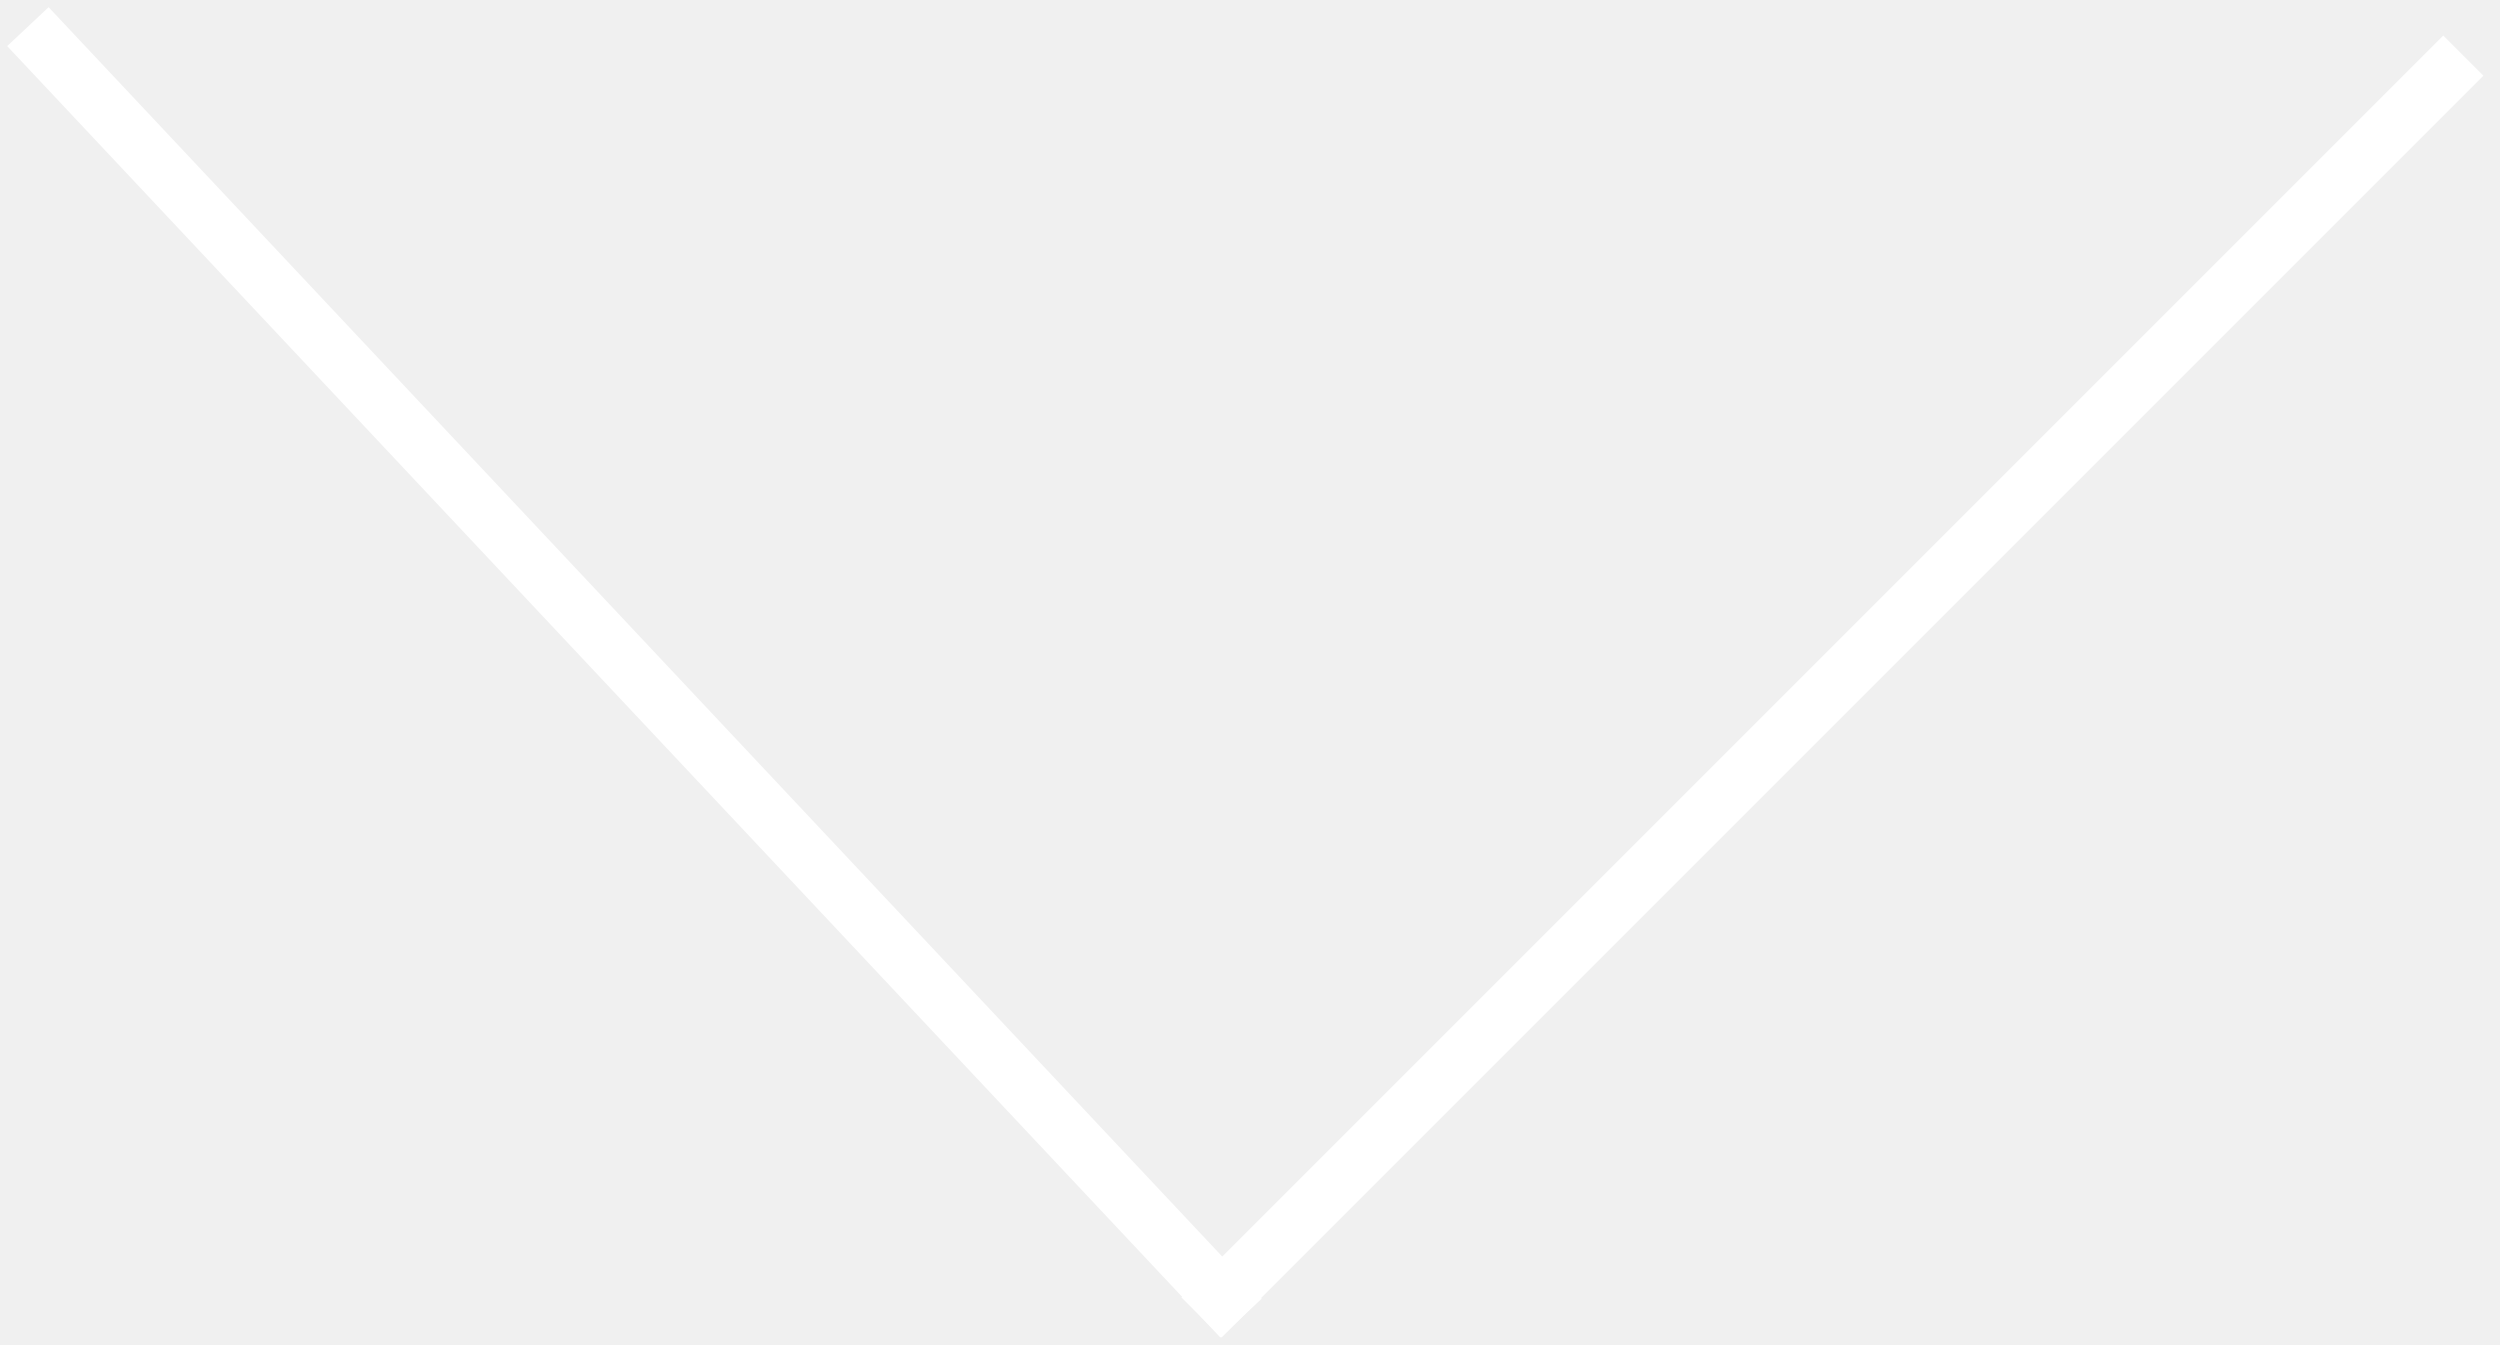
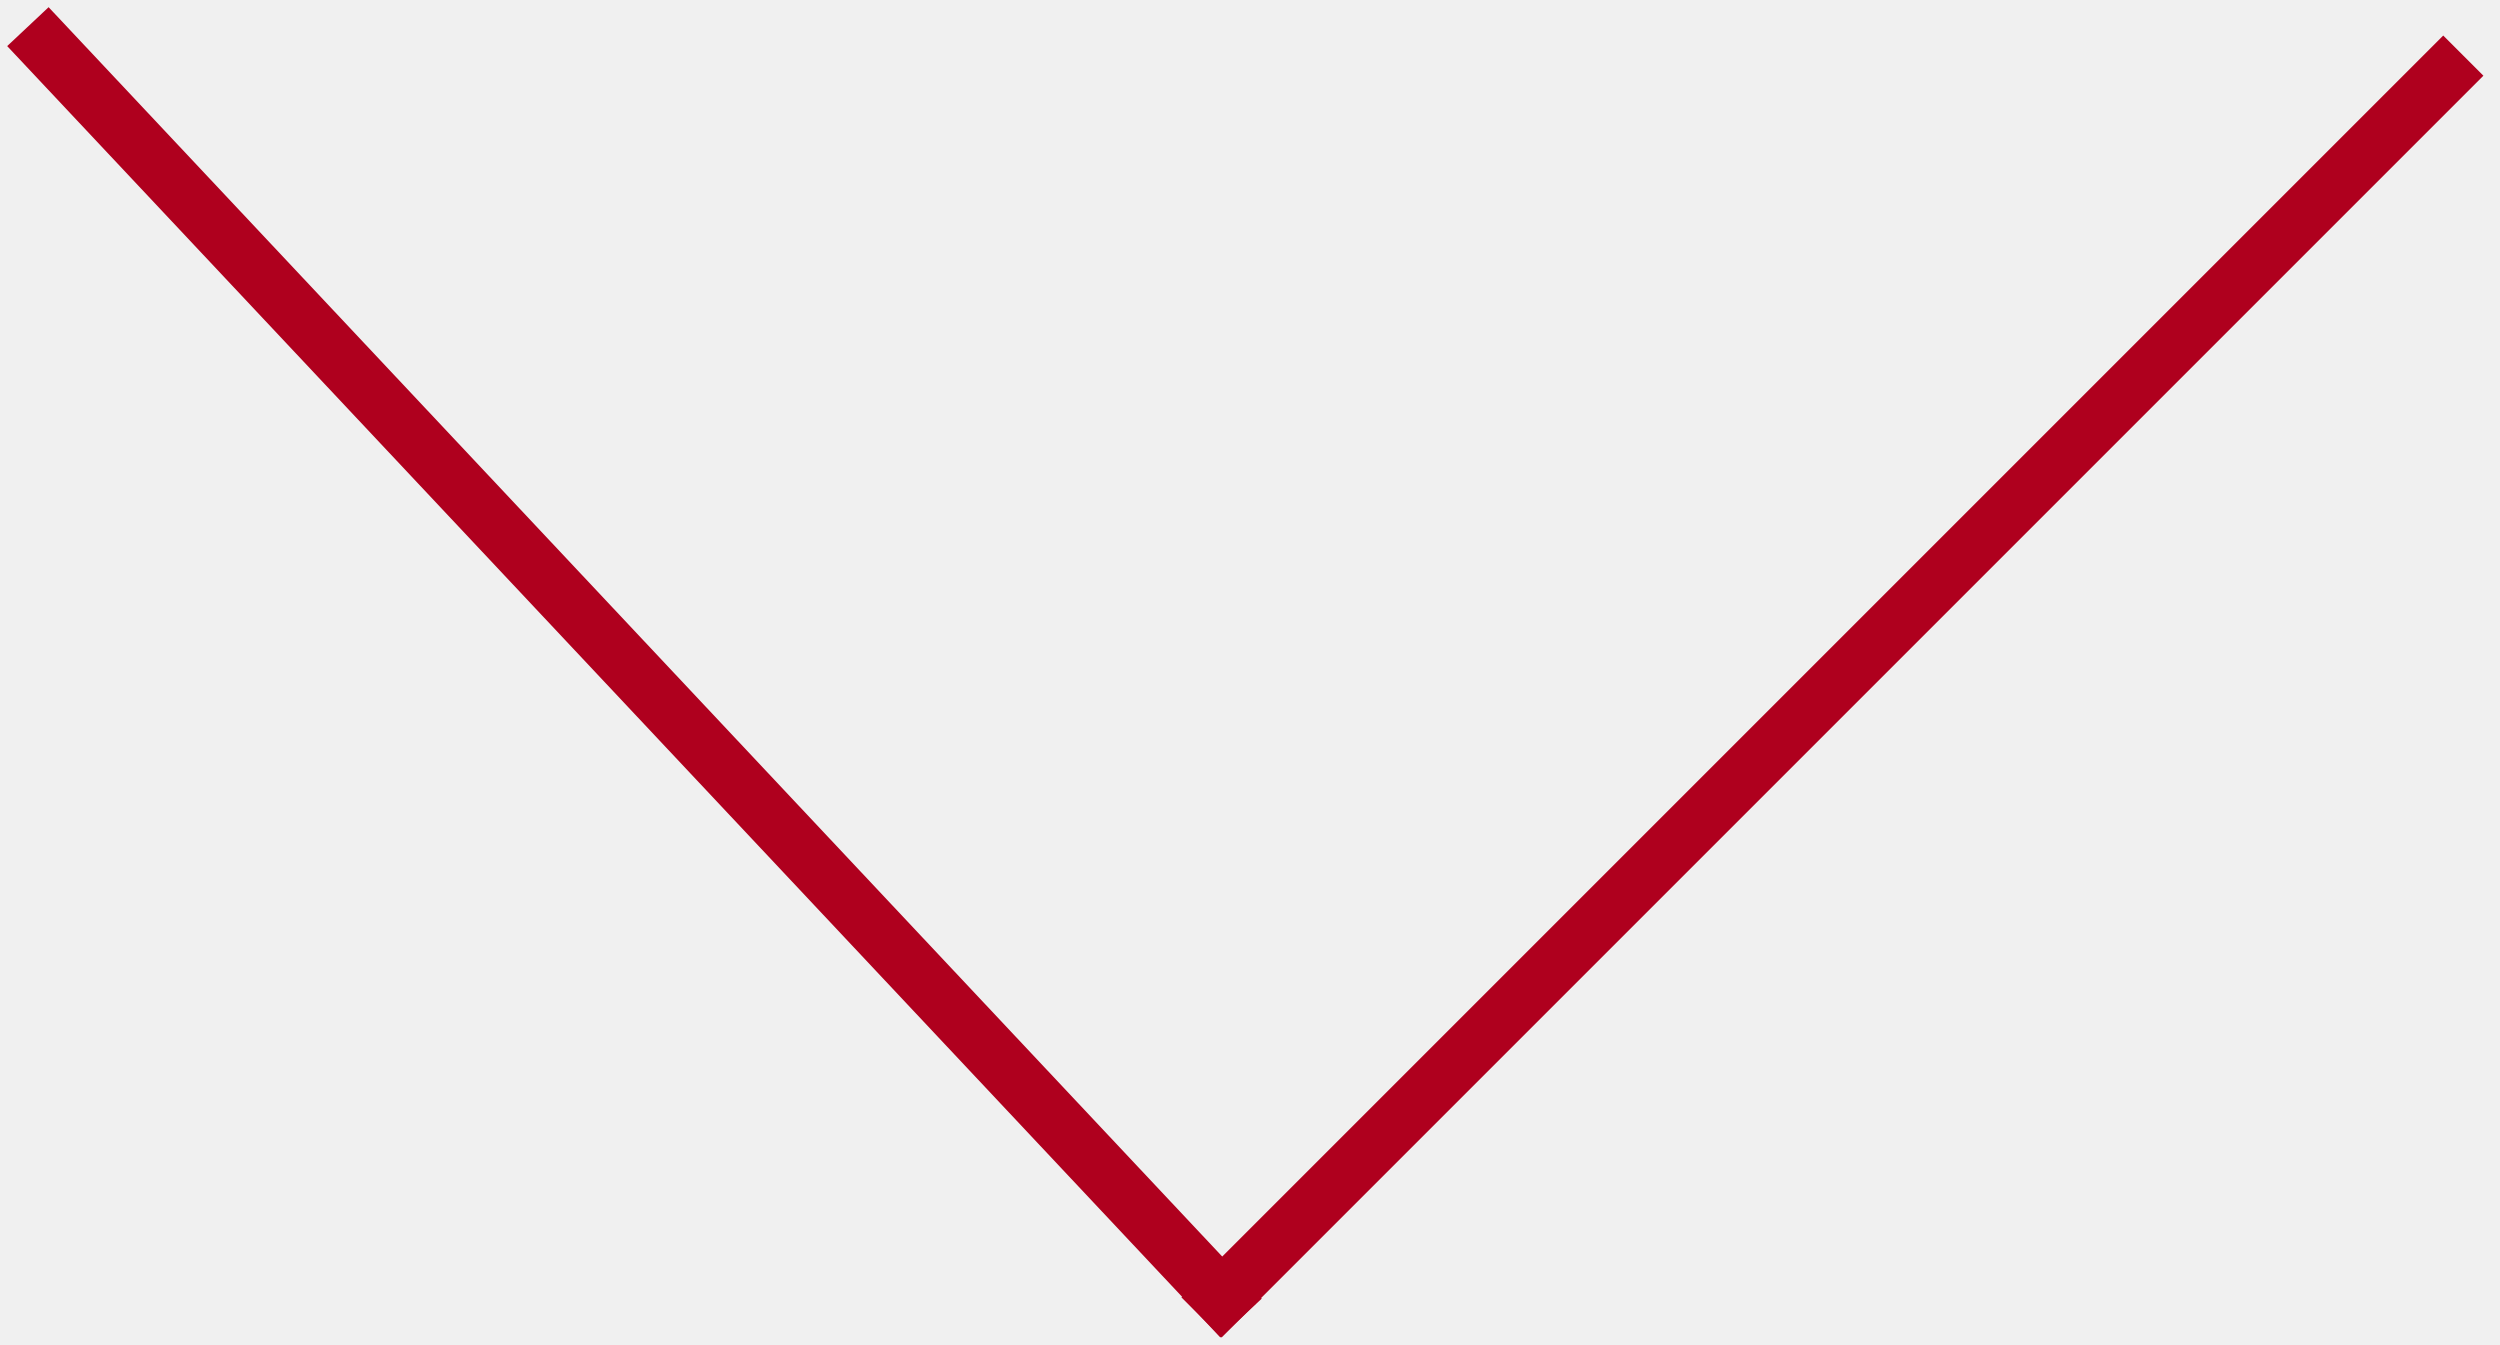
<svg xmlns="http://www.w3.org/2000/svg" width="132px" height="71px" viewBox="0 0 132 71" version="1.1">
  <defs />
  <g id="Layout-4" stroke="none" stroke-width="1" fill="none" fill-rule="evenodd" transform="translate(-843, -753)" stroke-linecap="square">
-     <g id="arrow-down-thin" transform="translate(845, 755)" stroke="#FFFFFF" stroke-width="3">
+     <g id="arrow-down-thin" transform="translate(845, 755)" stroke="#af001e" stroke-width="3">
      <path d="M0.5,0.5 L62.5,66.5" id="Line" />
      <path d="M127.002,1.998 L62.5,66.5" id="Line" />
    </g>
  </g>
</svg>
